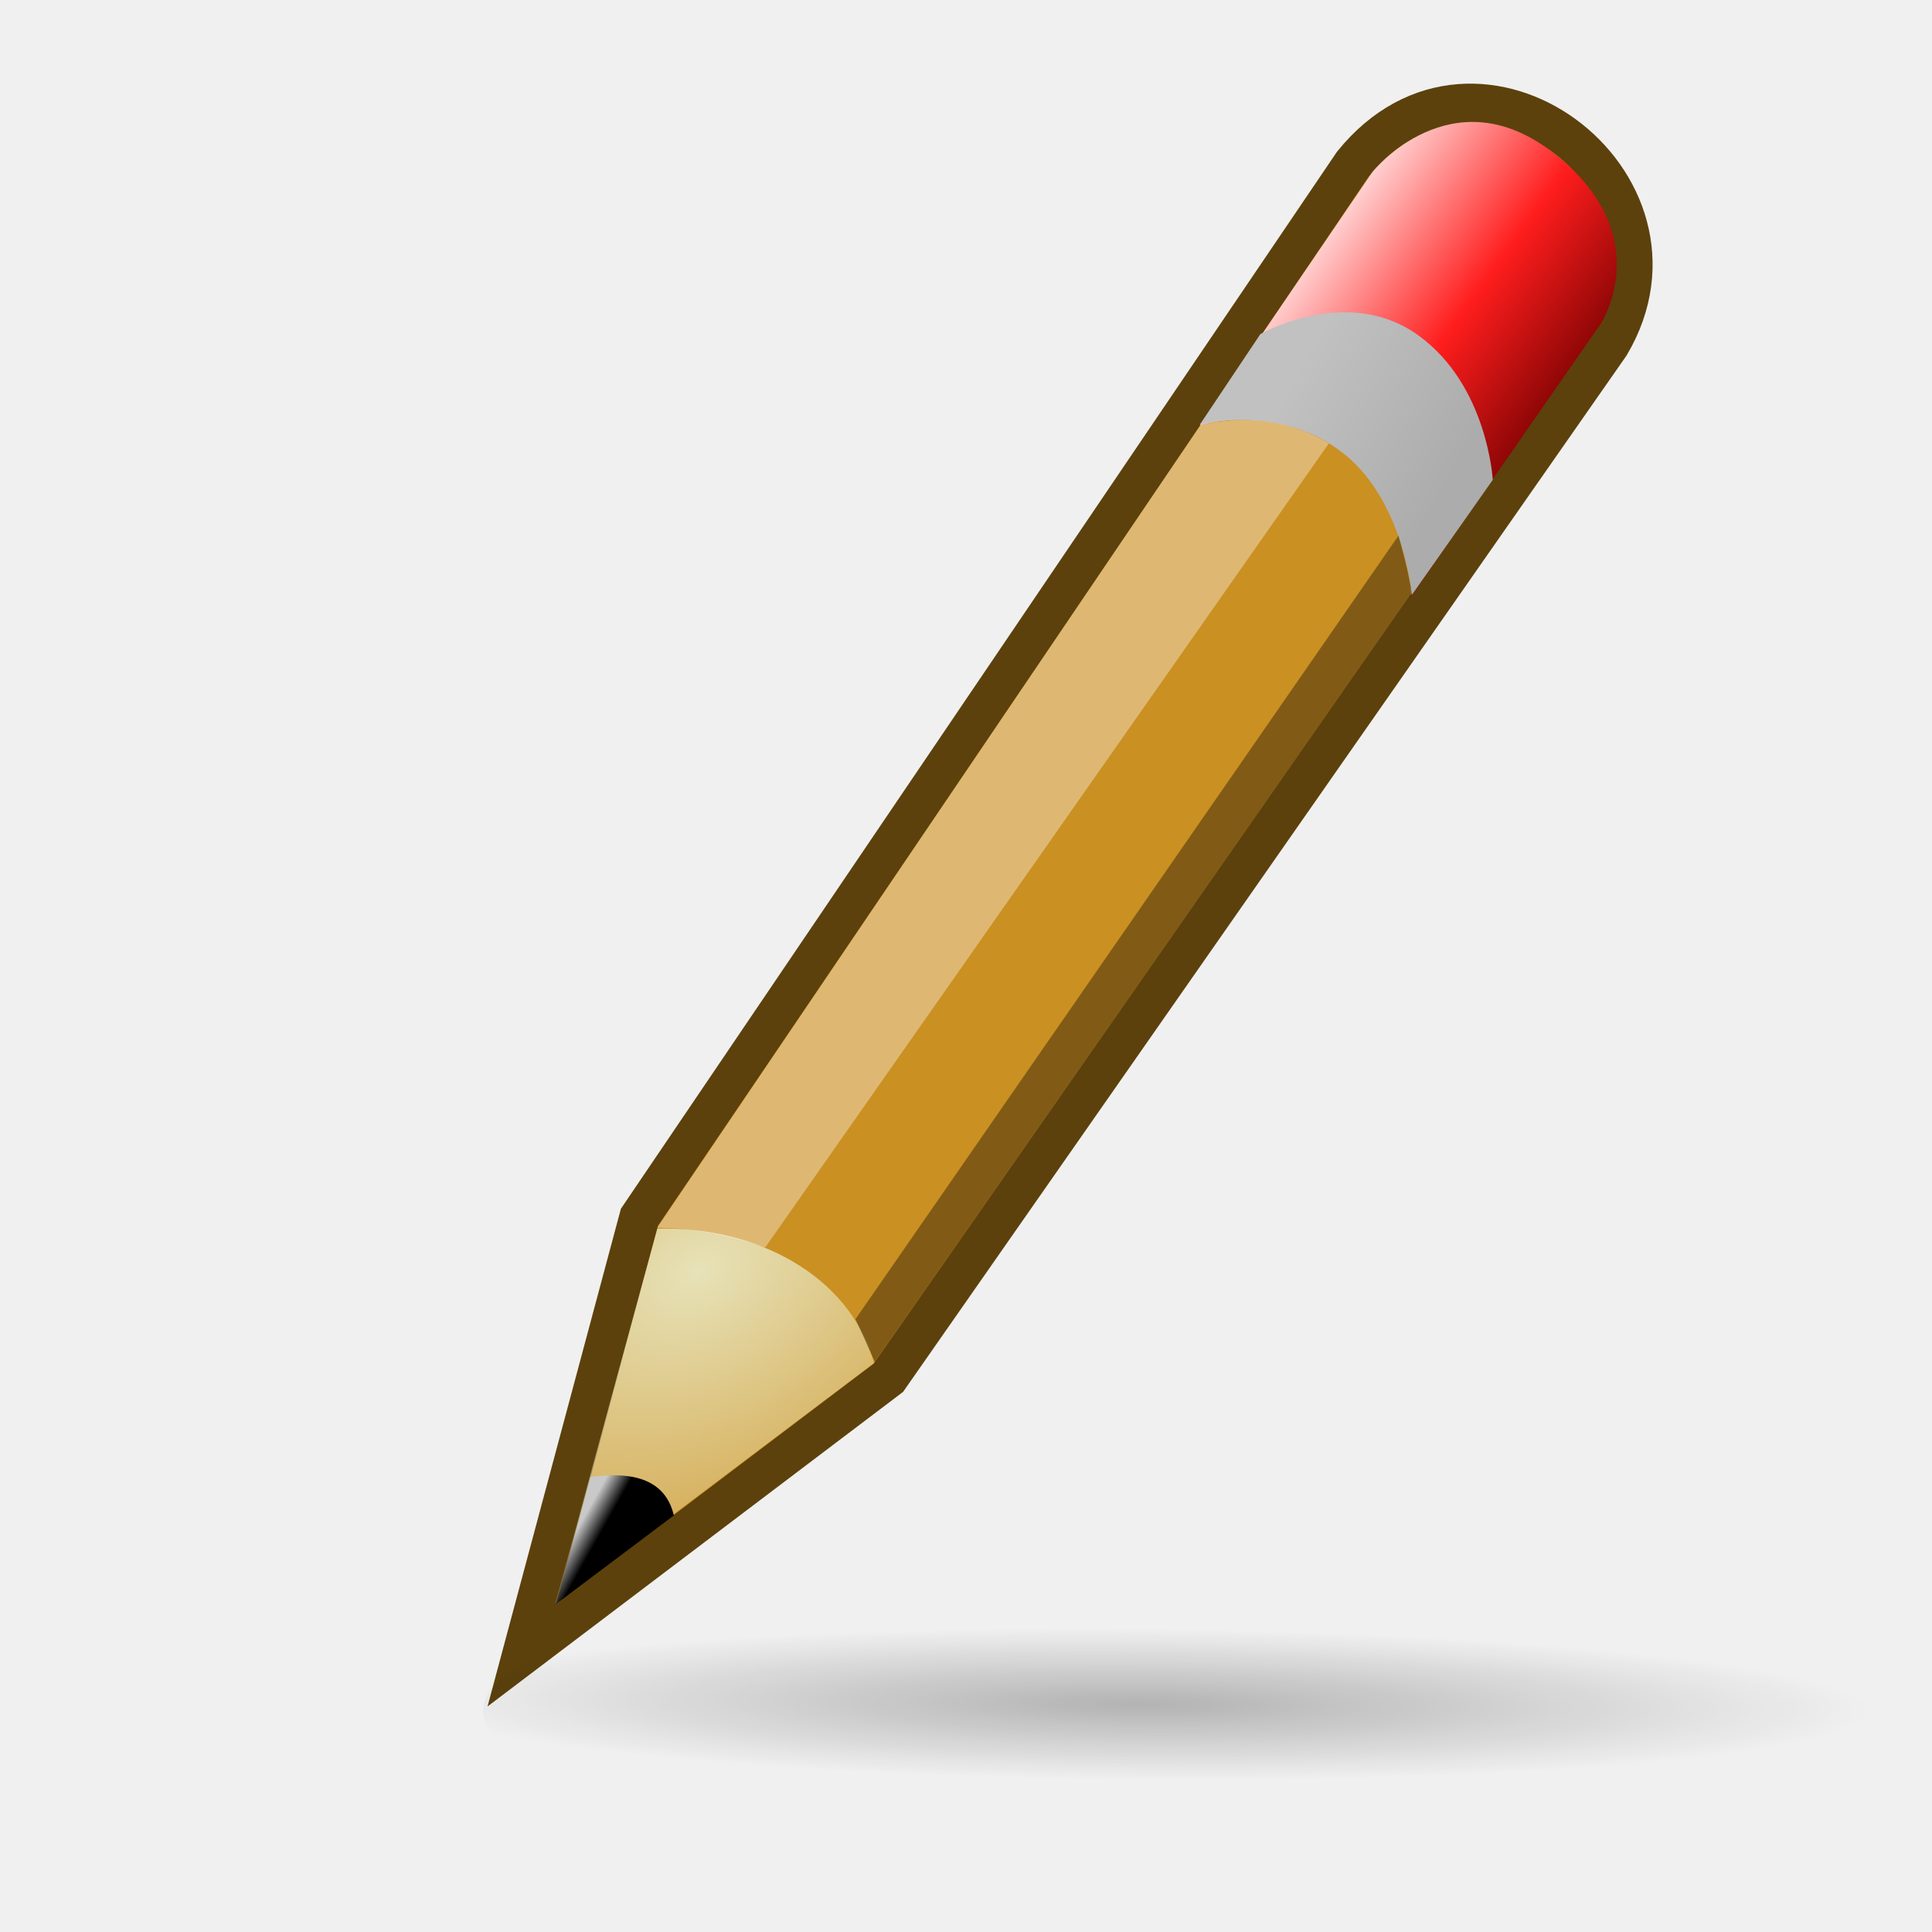
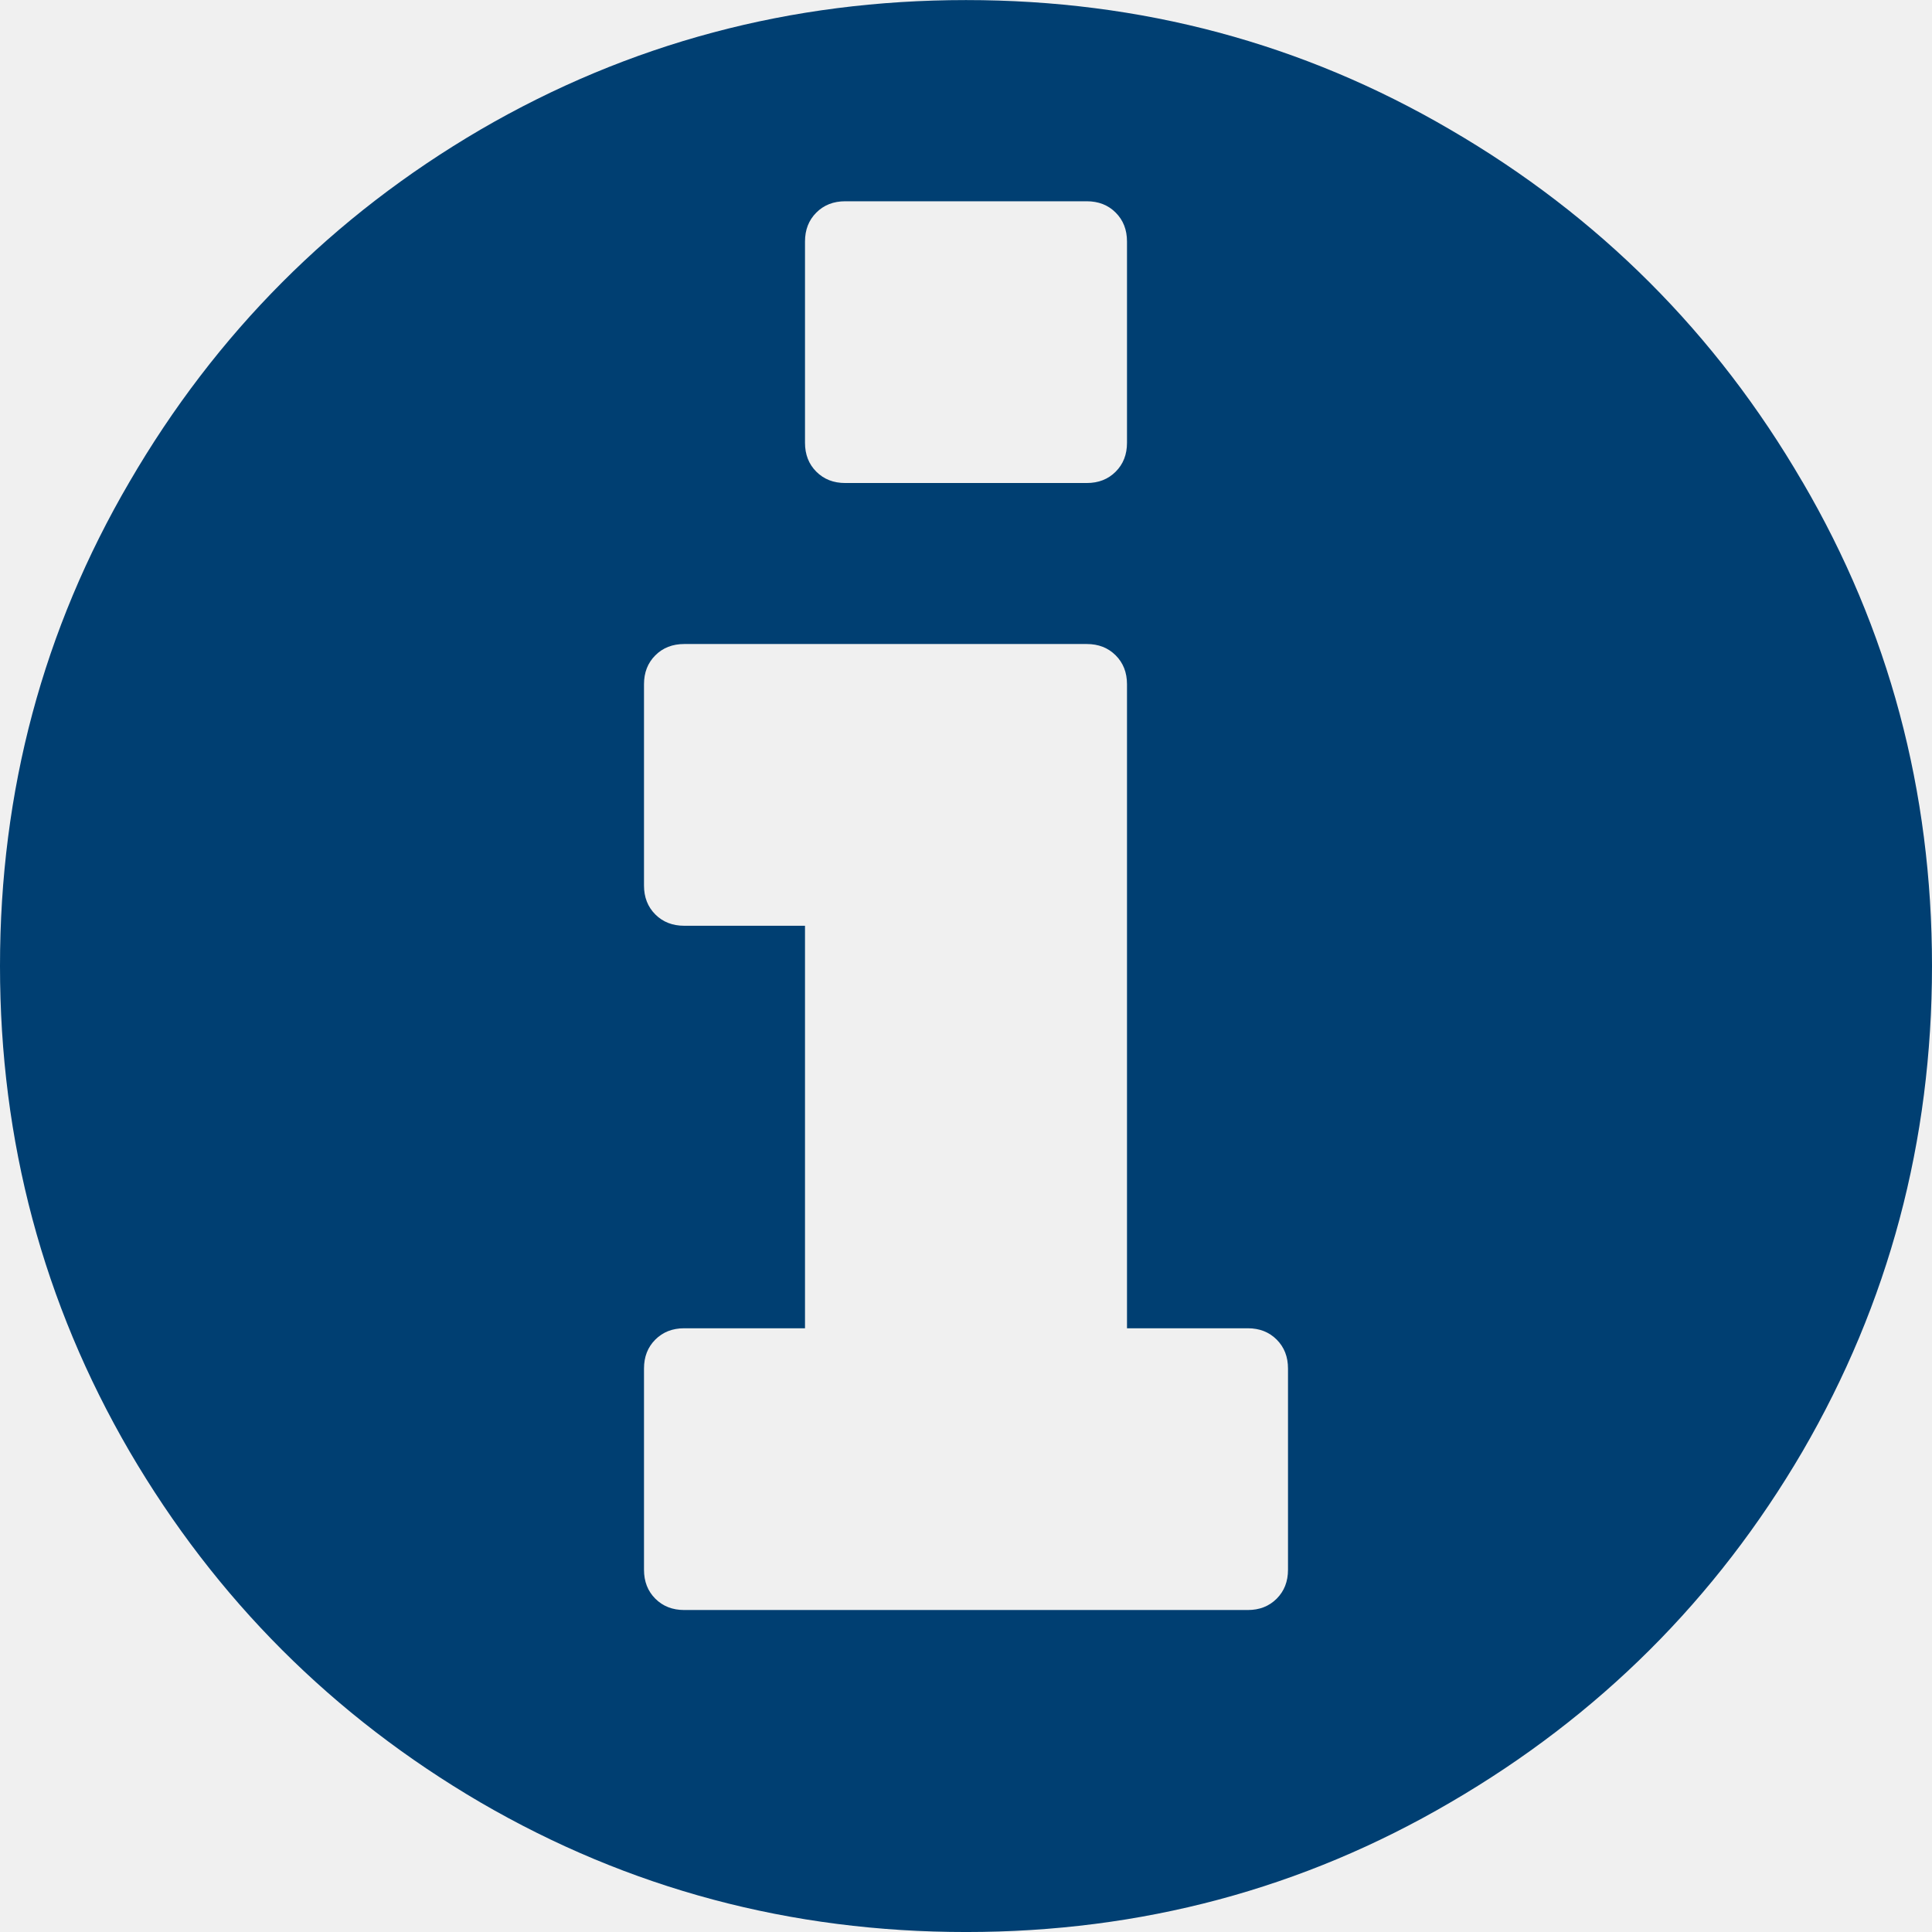
- <svg xmlns="http://www.w3.org/2000/svg" xmlns:xlink="http://www.w3.org/1999/xlink" width="48px" height="48px" id="svg1384">
-   <defs id="defs1386">
-     <linearGradient id="linearGradient2688">
-       <stop style="stop-color:#000000;stop-opacity:0.858" offset="0" id="stop2690" />
-       <stop style="stop-color:#000000;stop-opacity:0;" offset="1" id="stop2692" />
-     </linearGradient>
-     <linearGradient id="linearGradient2994">
-       <stop style="stop-color:#000000;stop-opacity:1;" offset="0" id="stop2996" />
-       <stop style="stop-color:#c9c9c9;stop-opacity:1;" offset="1" id="stop2998" />
-     </linearGradient>
-     <linearGradient xlink:href="#linearGradient2994" id="linearGradient2326" gradientUnits="userSpaceOnUse" gradientTransform="matrix(0.866025,-0.5,0.5,0.866025,-7.143381,18.57376)" x1="25.719" y1="31.047" x2="25.515" y2="30.703" />
-     <linearGradient id="linearGradient2984">
-       <stop style="stop-color:#e7e2b8;stop-opacity:1;" offset="0" id="stop2986" />
-       <stop style="stop-color:#e7e2b8;stop-opacity:0;" offset="1" id="stop2988" />
-     </linearGradient>
-     <radialGradient xlink:href="#linearGradient2984" id="radialGradient2324" gradientUnits="userSpaceOnUse" gradientTransform="matrix(2.531882,-1.461783,1.014859,1.757786,-69.41136,22.18199)" cx="29.053" cy="27.641" fx="29.053" fy="27.641" r="3.241" />
-     <linearGradient id="linearGradient2974">
-       <stop style="stop-color:#c1c1c1;stop-opacity:1;" offset="0" id="stop2976" />
-       <stop style="stop-color:#acacac;stop-opacity:1;" offset="1" id="stop2978" />
-     </linearGradient>
-     <linearGradient xlink:href="#linearGradient2974" id="linearGradient2322" gradientUnits="userSpaceOnUse" gradientTransform="matrix(0.866025,-0.5,0.5,0.866025,-7.070561,18.38738)" x1="46" y1="19.812" x2="47.688" y2="22.625" />
-     <linearGradient id="linearGradient2966">
-       <stop style="stop-color:#ffd1d1;stop-opacity:1;" offset="0" id="stop2968" />
-       <stop id="stop3006" offset="0.5" style="stop-color:#ff1d1d;stop-opacity:1;" />
-       <stop style="stop-color:#6f0000;stop-opacity:1;" offset="1" id="stop2970" />
-     </linearGradient>
-     <linearGradient xlink:href="#linearGradient2966" id="linearGradient2320" gradientUnits="userSpaceOnUse" gradientTransform="matrix(0.884919,-0.534025,0.510908,0.924959,-8.120056,18.9972)" x1="48.906" y1="17.376" x2="50.988" y2="22.251" />
-     <radialGradient xlink:href="#linearGradient2688" id="radialGradient2694" cx="28.042" cy="41.221" fx="28.042" fy="41.221" r="21.668" gradientTransform="matrix(1.038917,6.790669e-3,-9.287574e-4,8.154968e-2,-1.053011,38.49254)" gradientUnits="userSpaceOnUse" />
-   </defs>
-   <g id="layer1">
-     <g style="display:inline" id="g2311" transform="matrix(1.41538,0,0,1.41538,-28.22384,-8.460935)">
-       <path id="path2960" d="M 29.107,35.028 L 31.166,27.344 L 43.693,8.853 C 45.882,6.146 49.873,9.183 48.195,12.027 L 35.535,30.162 L 29.107,35.028 z " style="opacity:1;color:#000000;fill:#cb9022;fill-opacity:1;fill-rule:evenodd;stroke:#5c410c;stroke-width:0.707;stroke-linecap:butt;stroke-linejoin:miter;marker:none;marker-start:none;marker-mid:none;marker-end:none;stroke-miterlimit:4;stroke-dasharray:none;stroke-dashoffset:0;stroke-opacity:1;visibility:visible;display:inline;overflow:visible" />
-       <path style="opacity:1;color:#000000;fill:url(#linearGradient2320);fill-opacity:1;fill-rule:evenodd;stroke:none;stroke-width:1;stroke-linecap:butt;stroke-linejoin:miter;marker:none;marker-start:none;marker-mid:none;marker-end:none;stroke-miterlimit:4;stroke-dasharray:none;stroke-dashoffset:0;stroke-opacity:1;visibility:visible;display:inline;overflow:visible" d="M 41.003,13.444 C 41.003,13.444 42.405,13.016 43.541,13.871 C 44.712,14.753 44.716,16.442 44.716,16.442 L 48.039,11.661 C 48.039,11.661 49.057,10.114 47.224,8.674 C 45.422,7.258 44.034,8.995 44.034,8.995 L 41.003,13.444 z " id="path2964" />
-       <path id="path2962" d="M 41.003,13.43 C 41.003,13.43 42.326,13.07 43.438,13.872 C 44.584,14.697 44.722,16.424 44.722,16.424 L 46.144,14.401 C 46.144,14.401 46.055,12.75 44.844,11.869 C 43.6,10.964 42.065,11.842 42.065,11.842 L 41.003,13.43 z " style="opacity:1;color:#000000;fill:url(#linearGradient2322);fill-opacity:1;fill-rule:evenodd;stroke:none;stroke-width:1;stroke-linecap:butt;stroke-linejoin:miter;marker:none;marker-start:none;marker-mid:none;marker-end:none;stroke-miterlimit:4;stroke-dasharray:none;stroke-dashoffset:0;stroke-opacity:1;visibility:visible;display:inline;overflow:visible" />
-       <path id="path2982" d="M 29.689,34.12 L 31.479,27.545 C 33.185,27.499 34.855,28.347 35.284,29.904 L 29.689,34.12 z " style="opacity:1;color:#000000;fill:url(#radialGradient2324);fill-opacity:1;fill-rule:evenodd;stroke:none;stroke-width:1;stroke-linecap:butt;stroke-linejoin:miter;marker:none;marker-start:none;marker-mid:none;marker-end:none;stroke-miterlimit:4;stroke-dasharray:none;stroke-dashoffset:0;stroke-opacity:1;visibility:visible;display:inline;overflow:visible" />
-       <path id="path2992" d="M 30.305,31.903 L 29.7,34.137 L 31.769,32.579 C 31.599,31.847 30.874,31.827 30.305,31.903 z " style="opacity:1;color:#000000;fill:url(#linearGradient2326);fill-opacity:1;fill-rule:evenodd;stroke:none;stroke-width:1;stroke-linecap:butt;stroke-linejoin:miter;marker:none;marker-start:none;marker-mid:none;marker-end:none;stroke-miterlimit:4;stroke-dasharray:none;stroke-dashoffset:0;stroke-opacity:1;visibility:visible;display:inline;overflow:visible" />
-       <path id="path3002" d="M 31.476,27.53 C 32.152,27.526 32.835,27.691 33.372,27.876 L 43.266,13.762 C 42.453,13.274 41.636,13.299 41.011,13.442 L 31.476,27.53 z " style="opacity:1;color:#000000;fill:#ffffff;fill-opacity:0.364;fill-rule:evenodd;stroke:none;stroke-width:1;stroke-linecap:butt;stroke-linejoin:miter;marker:none;marker-start:none;marker-mid:none;marker-end:none;stroke-miterlimit:4;stroke-dasharray:none;stroke-dashoffset:0;stroke-opacity:1;visibility:visible;display:inline;overflow:visible" />
-       <path id="path3004" d="M 35.296,29.882 L 34.958,29.132 L 44.489,15.38 C 44.489,15.38 44.732,16.238 44.708,16.409 L 35.296,29.882 z " style="opacity:1;color:#000000;fill:#000000;fill-opacity:0.364;fill-rule:evenodd;stroke:none;stroke-width:1;stroke-linecap:butt;stroke-linejoin:miter;marker:none;marker-start:none;marker-mid:none;marker-end:none;stroke-miterlimit:4;stroke-dasharray:none;stroke-dashoffset:0;stroke-opacity:1;visibility:visible;display:inline;overflow:visible" />
+ <svg xmlns="http://www.w3.org/2000/svg" version="1.2" width="36" height="36" id="svg7113">
+   <defs id="defs7115" />
+   <g transform="translate(-120,-246.3567)" id="layer1">
+     <g id="flowRoot3762">
+       <path d="m 144,275.607 0,-3.75 c -2e-5,-0.219 -0.07,-0.398 -0.211,-0.539 -0.141,-0.141 -0.32,-0.211 -0.539,-0.211 l -2.25,0 0,-12 c -2e-5,-0.219 -0.07,-0.398 -0.211,-0.539 -0.141,-0.141 -0.32,-0.211 -0.539,-0.211 l -7.5,0 c -0.219,2e-5 -0.398,0.07 -0.539,0.211 -0.141,0.141 -0.211,0.32 -0.211,0.539 l 0,3.75 c -1e-5,0.219 0.07,0.398 0.211,0.539 0.141,0.141 0.32,0.211 0.539,0.211 l 2.25,0 0,7.5 -2.25,0 c -0.219,1e-5 -0.398,0.07 -0.539,0.211 -0.141,0.141 -0.211,0.32 -0.211,0.539 l 0,3.75 c -1e-5,0.219 0.07,0.398 0.211,0.539 0.141,0.141 0.32,0.211 0.539,0.211 l 10.5,0 c 0.219,0 0.398,-0.07 0.539,-0.211 0.141,-0.141 0.211,-0.32 0.211,-0.539 m -3,-21 0,-3.75 c -2e-5,-0.219 -0.07,-0.398 -0.211,-0.539 -0.141,-0.141 -0.32,-0.211 -0.539,-0.211 l -4.5,0 c -0.219,3e-5 -0.398,0.07 -0.539,0.211 -0.141,0.141 -0.211,0.32 -0.211,0.539 l 0,3.75 c -2e-5,0.219 0.07,0.398 0.211,0.539 0.141,0.141 0.32,0.211 0.539,0.211 l 4.5,0 c 0.219,3e-5 0.398,-0.07 0.539,-0.211 0.141,-0.141 0.211,-0.32 0.211,-0.539 m 12.586,0.727 c 1.609,2.75 2.414,5.758 2.414,9.023 -4e-5,3.266 -0.805,6.281 -2.414,9.047 -1.609,2.75 -3.797,4.93 -6.562,6.539 -2.75,1.609 -5.758,2.414 -9.023,2.414 -3.266,0 -6.281,-0.805 -9.047,-2.414 -2.75,-1.609 -4.93,-3.789 -6.539,-6.539 C 120.805,270.638 120,267.622 120,264.357 c 0,-3.266 0.805,-6.273 2.414,-9.023 1.609,-2.766 3.789,-4.953 6.539,-6.562 2.766,-1.609 5.781,-2.414 9.047,-2.414 3.266,3e-5 6.273,0.805 9.023,2.414 2.766,1.609 4.953,3.797 6.562,6.562" id="path3799" style="fill:#003f72" />
    </g>
-     <path style="opacity:0.3;fill:url(#radialGradient2694);fill-opacity:1.0;stroke:none;stroke-width:1;stroke-linecap:round;stroke-linejoin:miter;stroke-miterlimit:4;stroke-dasharray:none;stroke-dashoffset:0;stroke-opacity:1" id="path1959" d="M 51.215 42.192 A 21.668 3.283 0 1 1  7.879,42.192 A 21.668 3.283 0 1 1  51.215 42.192 z" transform="matrix(0.807651,0,0,1.0661,5.636362,-2.480482)" />
  </g>
</svg>
